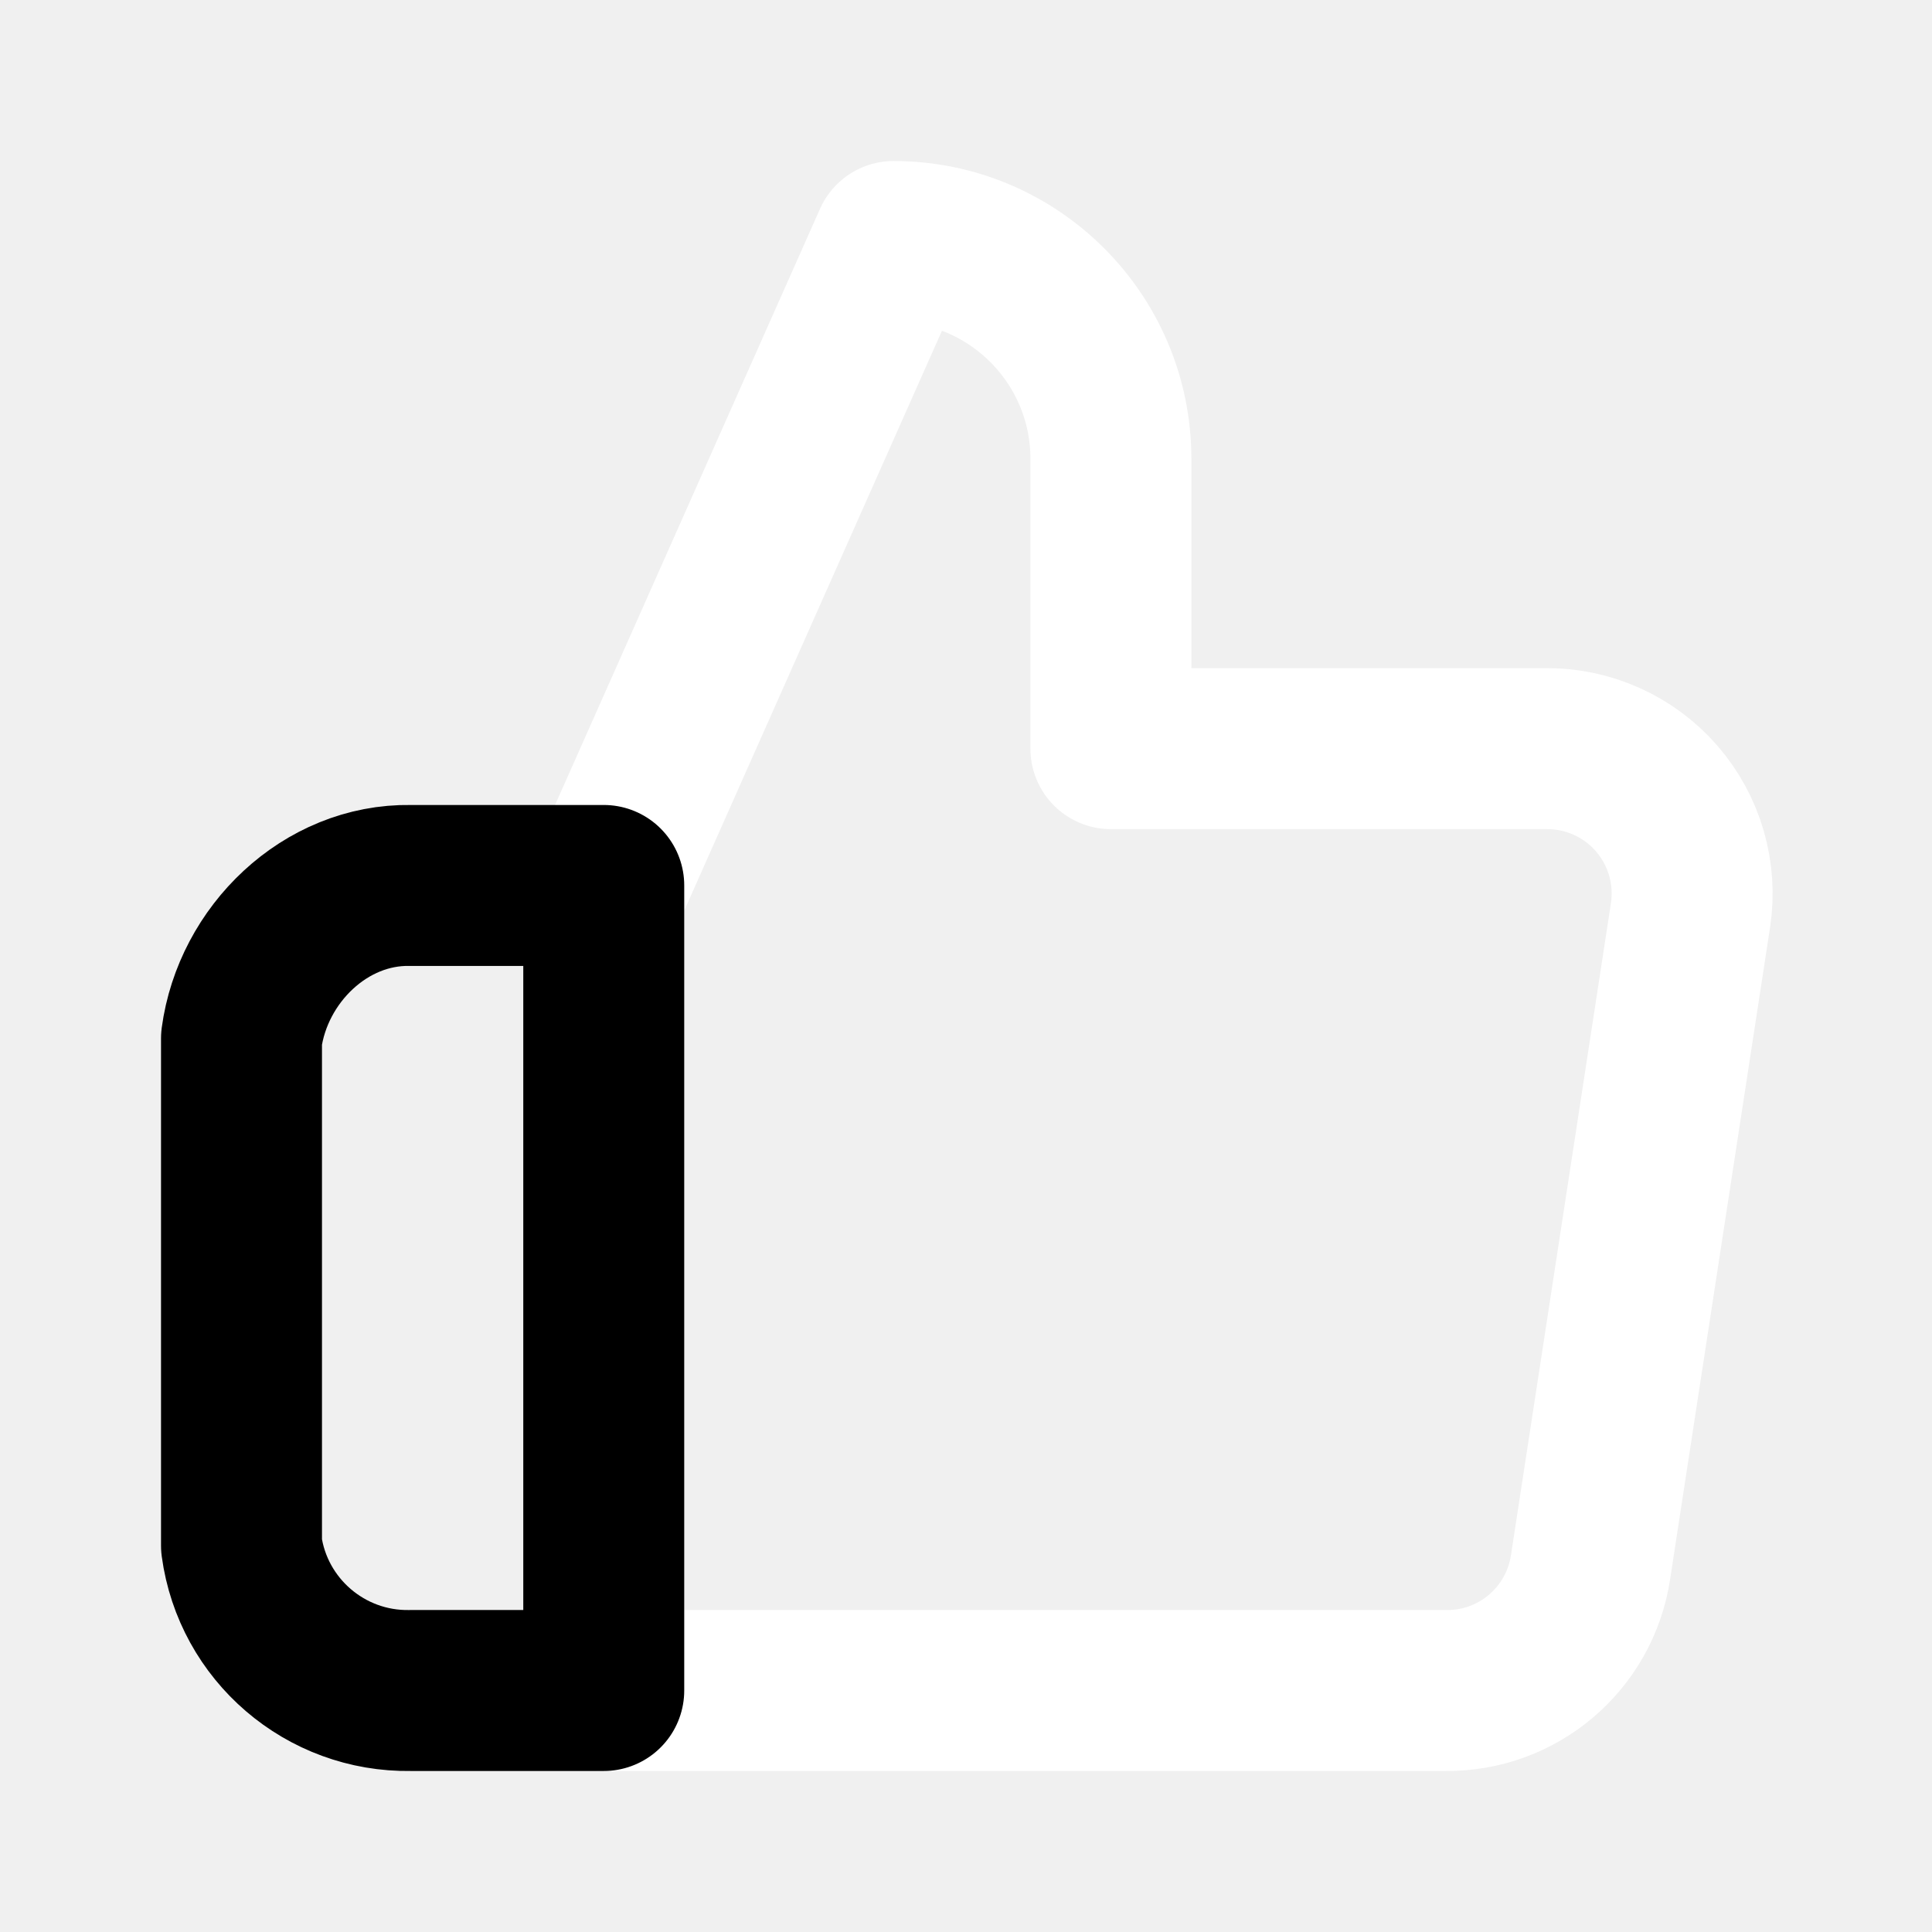
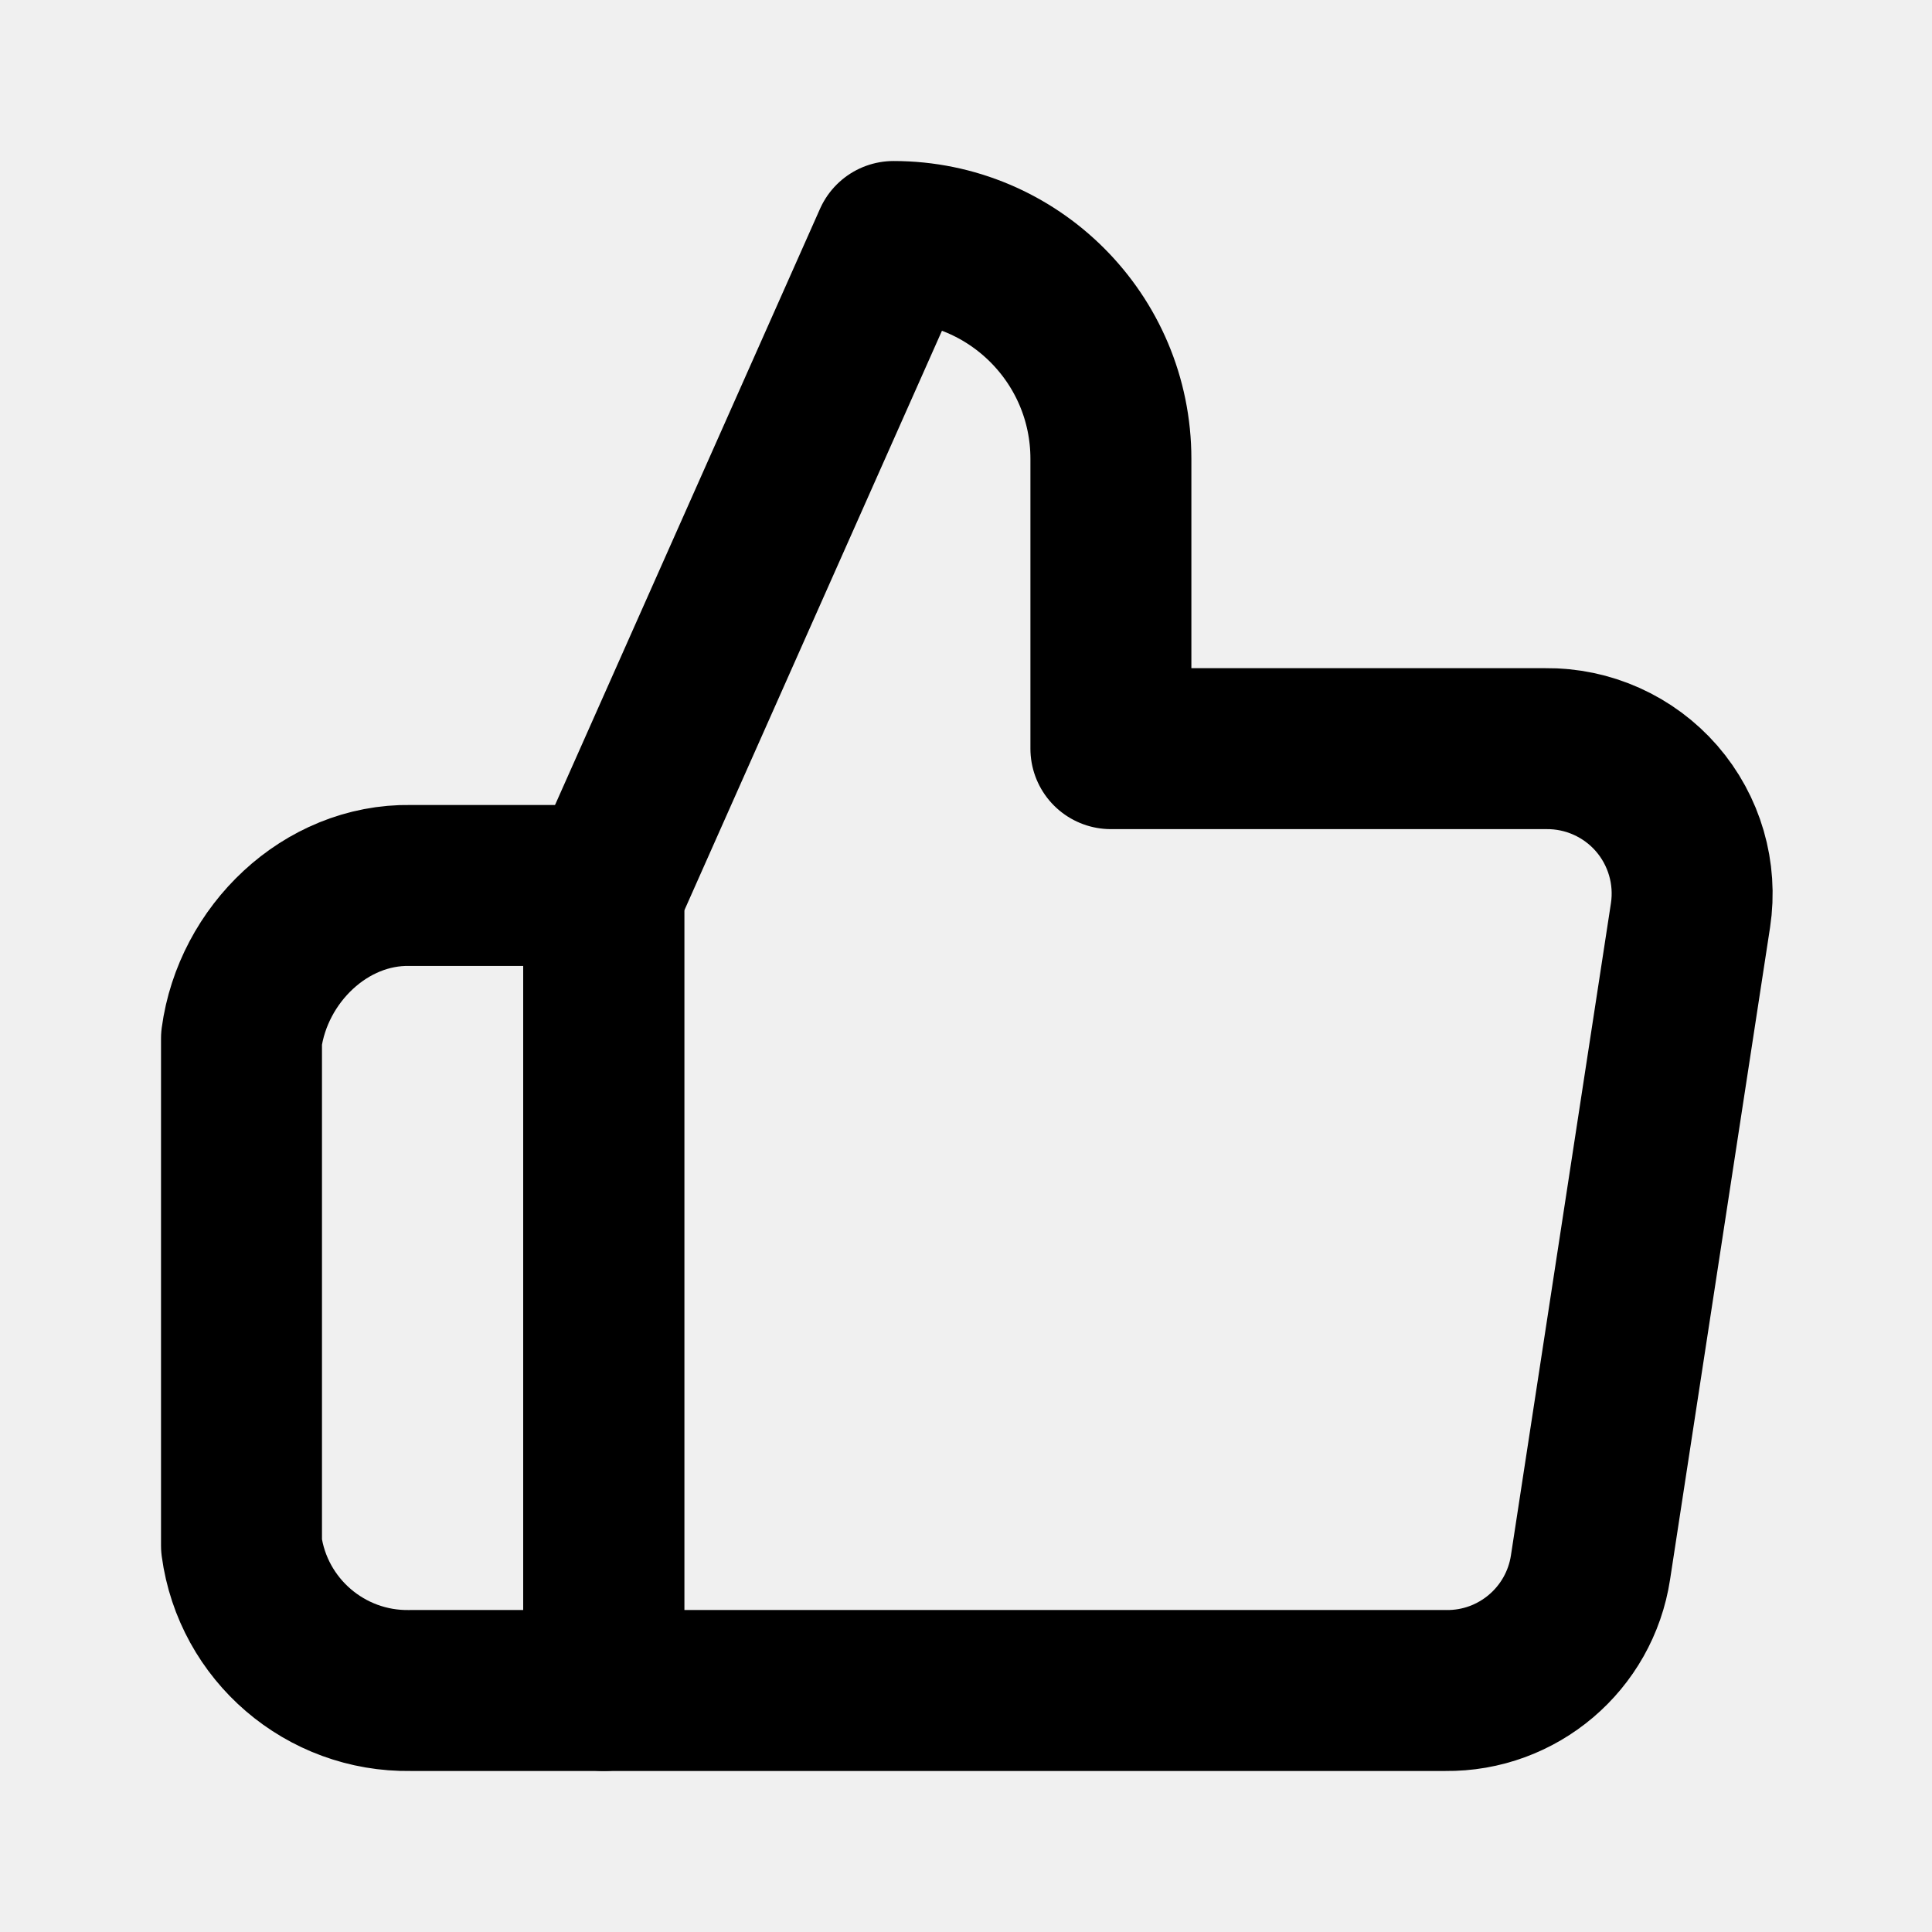
<svg xmlns="http://www.w3.org/2000/svg" width="16" height="16" viewBox="0 0 16 16" fill="none">
-   <path d="M9.2 6.2V3.8C9.2 2.806 8.394 2 7.4 2L5 7.4V14H11.972C12.57 14.007 13.082 13.572 13.172 12.98L14 7.58C14.053 7.232 13.95 6.878 13.719 6.612C13.488 6.347 13.152 6.196 12.8 6.2H9.2Z" stroke="white" stroke-width="1.333" stroke-linejoin="round" />
+   <path d="M9.2 6.2V3.8C9.2 2.806 8.394 2 7.4 2L5 7.4V14H11.972C12.57 14.007 13.082 13.572 13.172 12.98L14 7.58C14.053 7.232 13.95 6.878 13.719 6.612C13.488 6.347 13.152 6.196 12.8 6.2H9.2Z" stroke="black" stroke-width="1.333" stroke-linejoin="round" />
  <path d="M5 7.333H3.398C2.695 7.321 2.094 7.903 2 8.6V12.8C2.094 13.496 2.695 14.012 3.398 14H5V7.333Z" stroke="black" stroke-width="1.333" stroke-linejoin="round" />
</svg>
